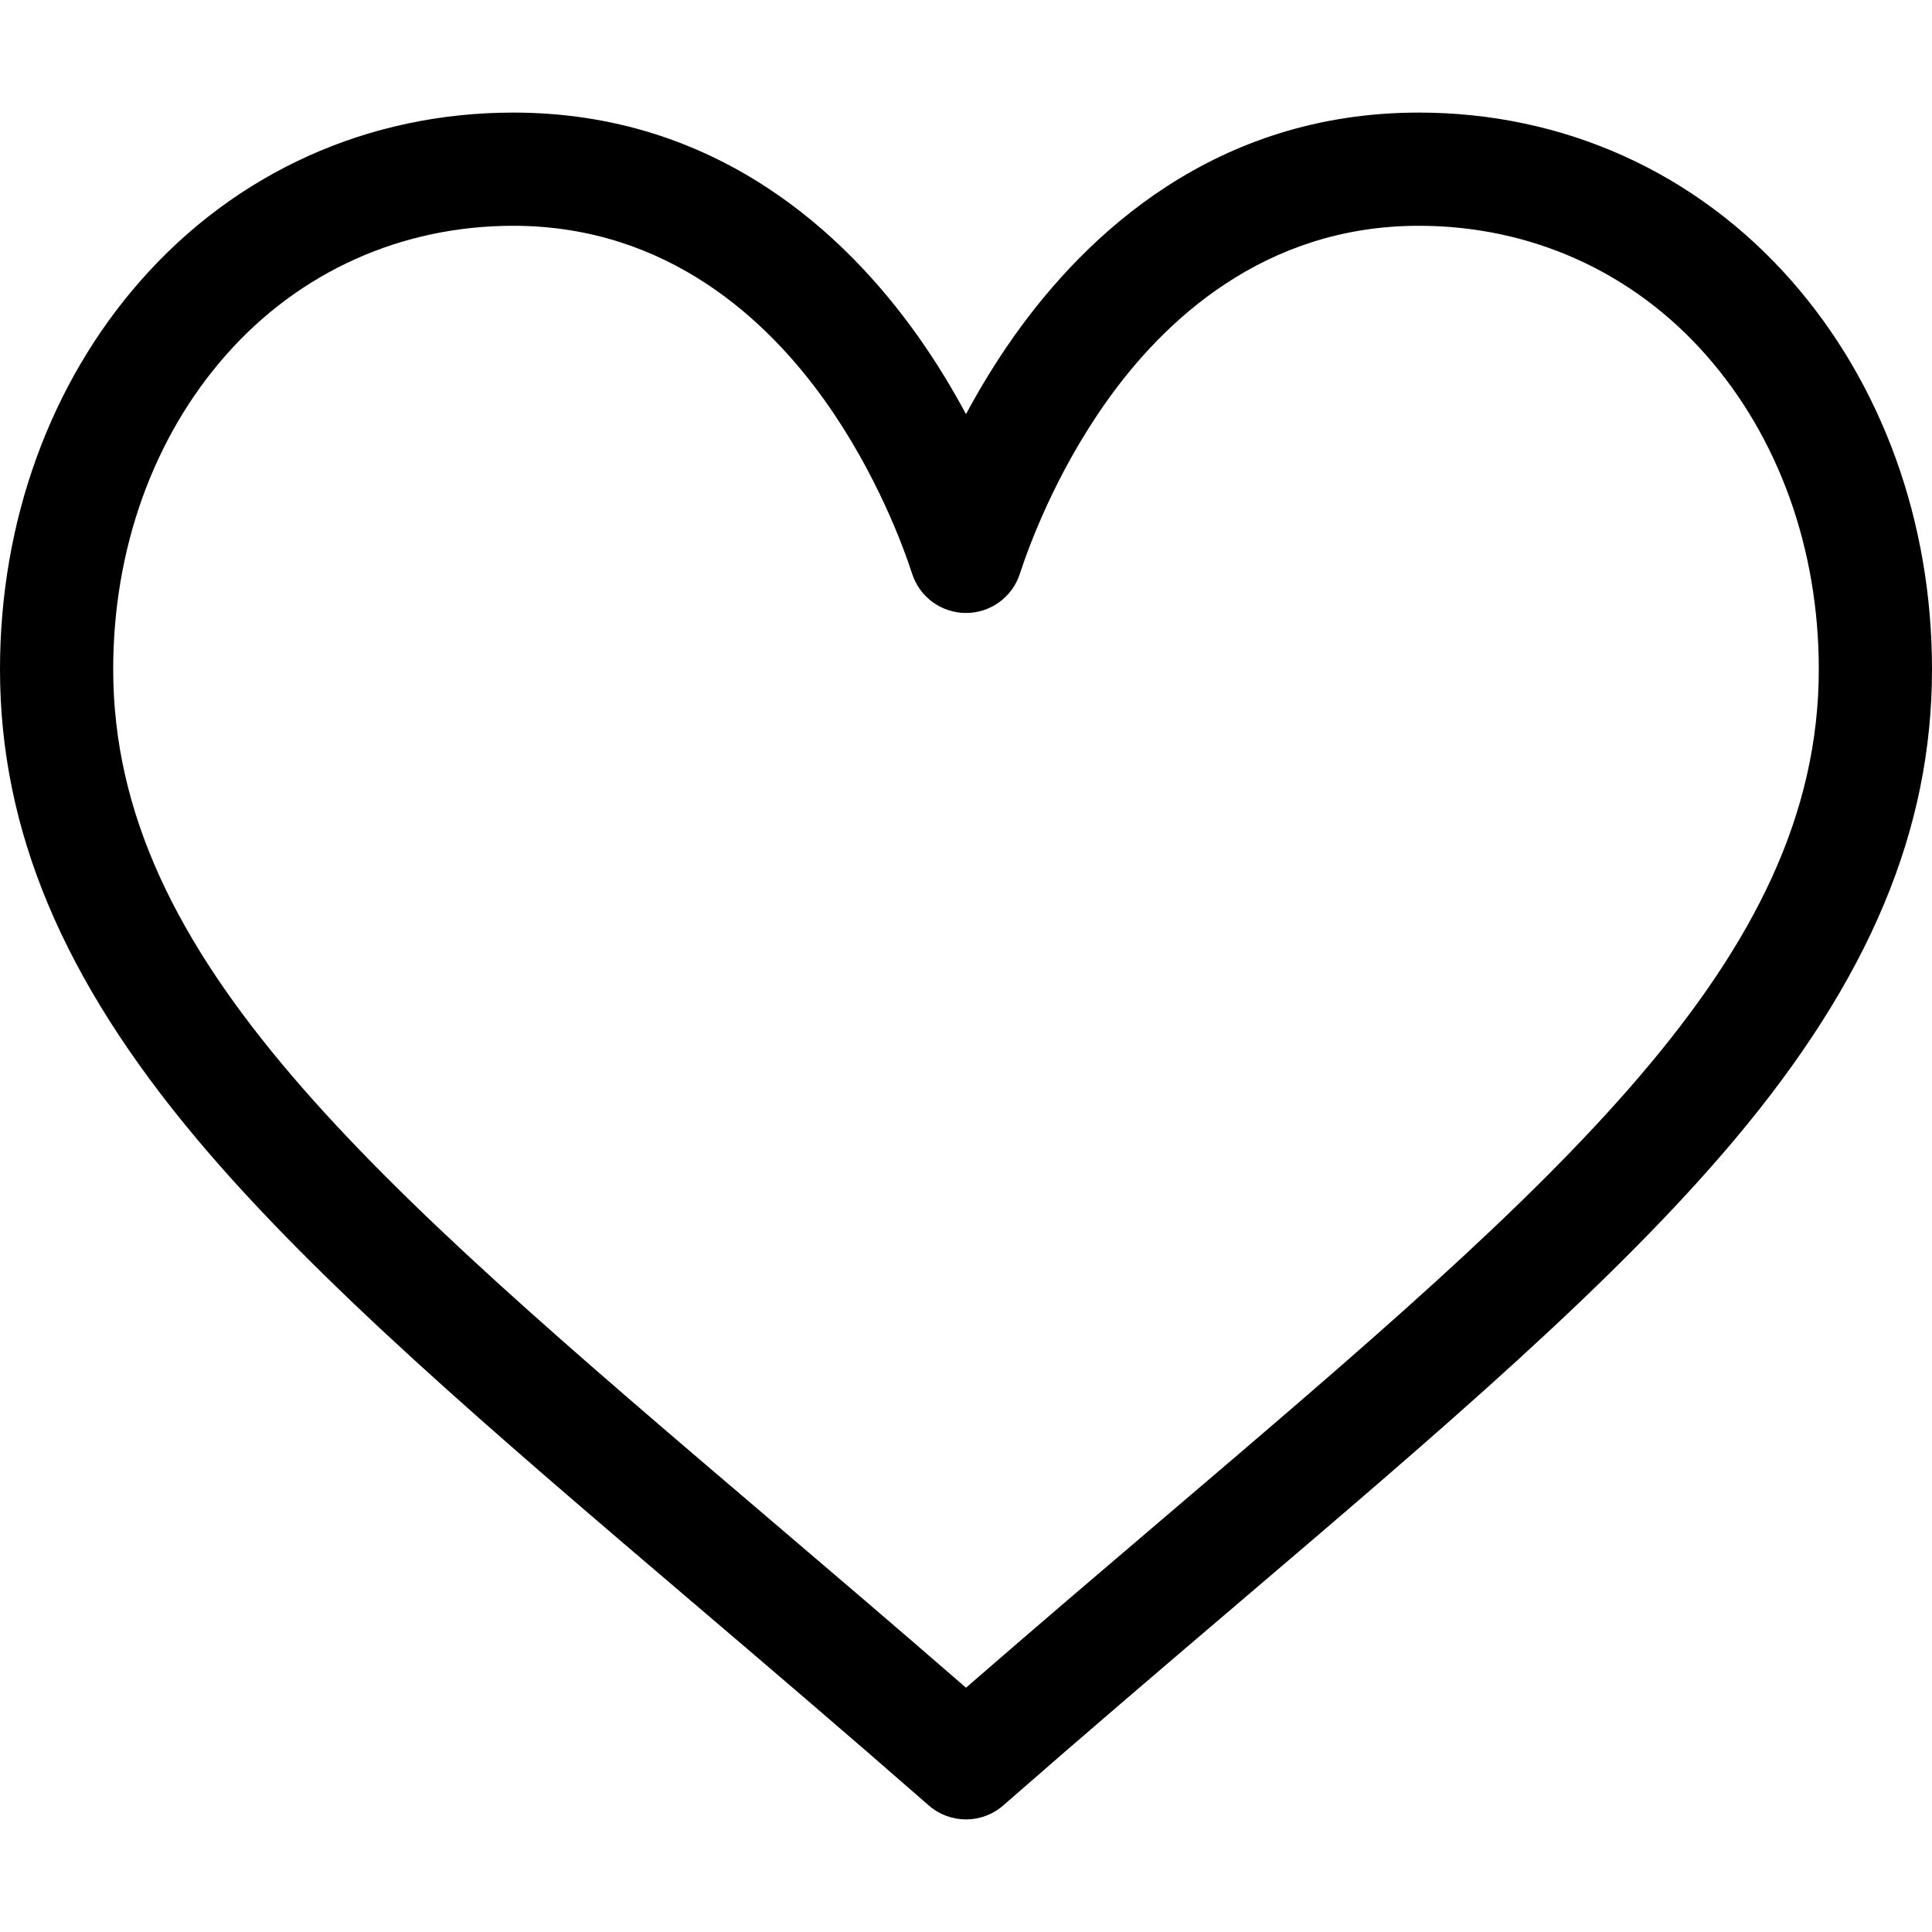
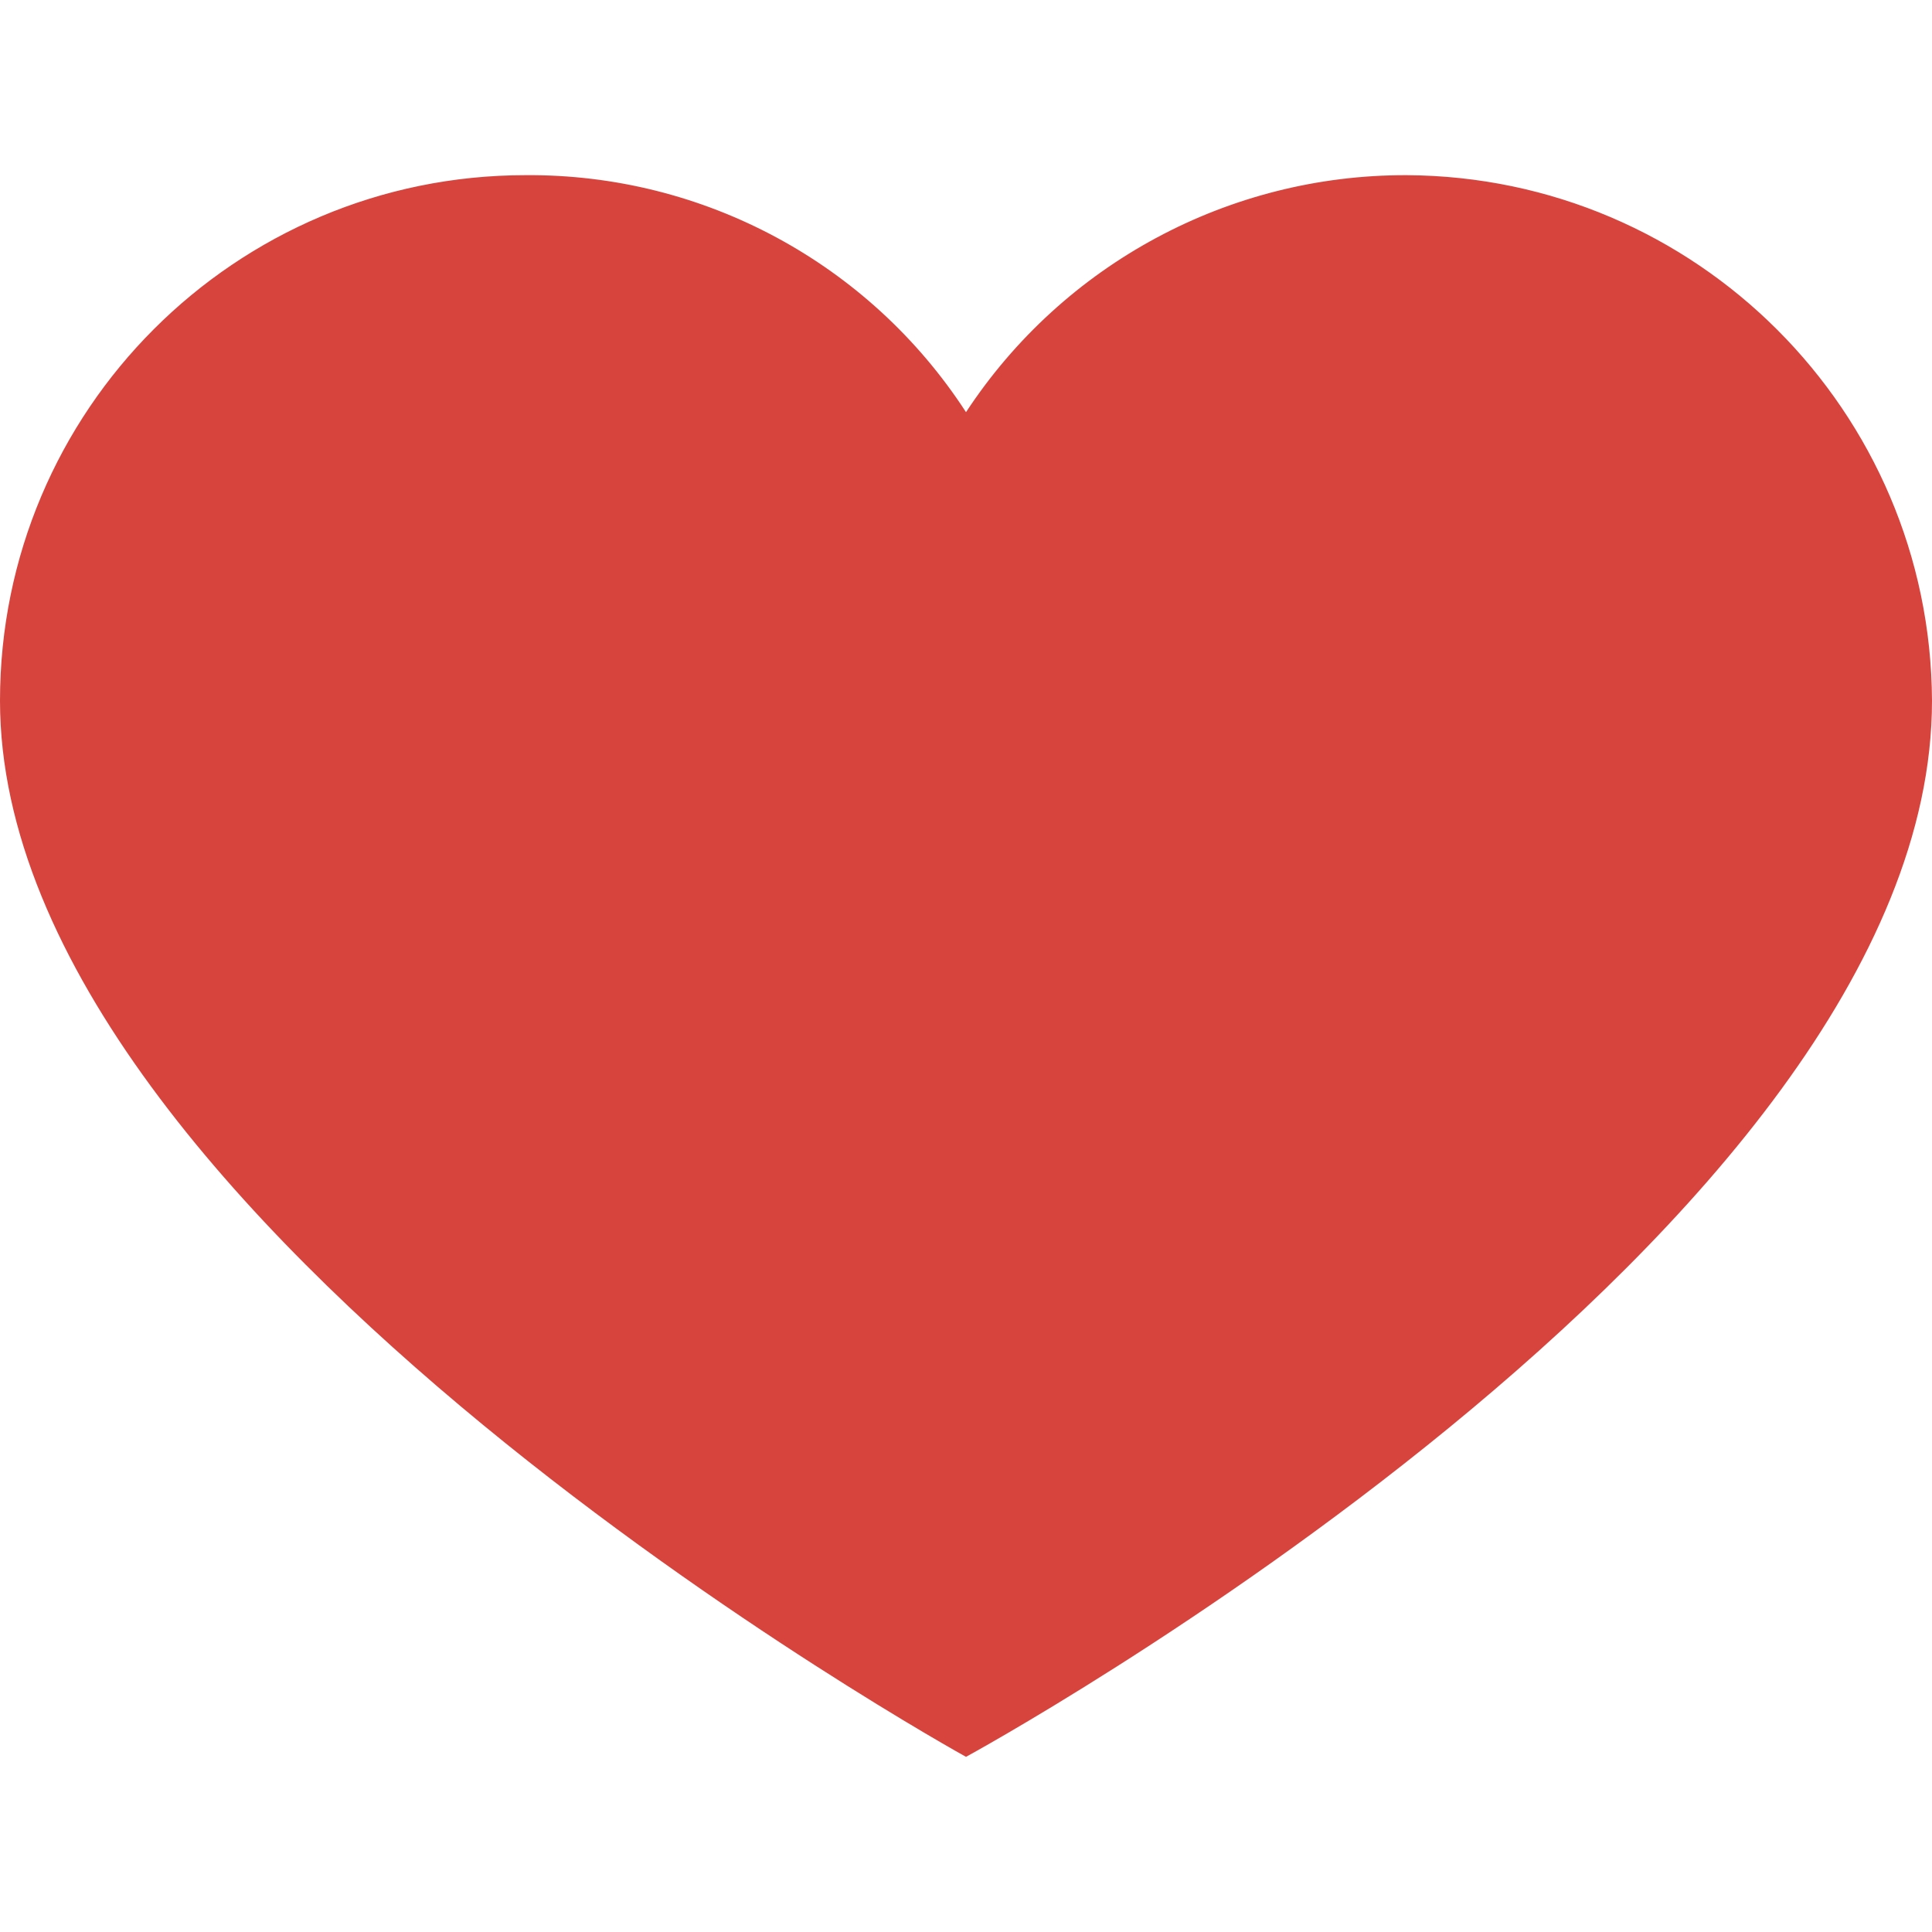
- <svg xmlns="http://www.w3.org/2000/svg" version="1.1" id="Capa_1" x="0px" y="0px" viewBox="0 0 512 512" style="enable-background:new 0 0 512 512;" xml:space="preserve">
+ <svg xmlns="http://www.w3.org/2000/svg" version="1.1" id="Capa_1" x="0px" y="0px" viewBox="0 0 391.837 391.837" style="enable-background:new 0 0 391.837 391.837;" xml:space="preserve">
  <g>
-     <g>
-       <path d="M474.644,74.27C449.391,45.616,414.358,29.836,376,29.836c-53.948,0-88.103,32.22-107.255,59.25    c-4.969,7.014-9.196,14.047-12.745,20.665c-3.549-6.618-7.775-13.651-12.745-20.665c-19.152-27.03-53.307-59.25-107.255-59.25    c-38.358,0-73.391,15.781-98.645,44.435C13.267,101.605,0,138.213,0,177.351c0,42.603,16.633,82.228,52.345,124.7    c31.917,37.96,77.834,77.088,131.005,122.397c19.813,16.884,40.302,34.344,62.115,53.429l0.655,0.574    c2.828,2.476,6.354,3.713,9.88,3.713s7.052-1.238,9.88-3.713l0.655-0.574c21.813-19.085,42.302-36.544,62.118-53.431    c53.168-45.306,99.085-84.434,131.002-122.395C495.367,259.578,512,219.954,512,177.351    C512,138.213,498.733,101.605,474.644,74.27z M309.193,401.614c-17.08,14.554-34.658,29.533-53.193,45.646    c-18.534-16.111-36.113-31.091-53.196-45.648C98.745,312.939,30,254.358,30,177.351c0-31.83,10.605-61.394,29.862-83.245    C79.34,72.007,106.379,59.836,136,59.836c41.129,0,67.716,25.338,82.776,46.594c13.509,19.064,20.558,38.282,22.962,45.659    c2.011,6.175,7.768,10.354,14.262,10.354c6.494,0,12.251-4.179,14.262-10.354c2.404-7.377,9.453-26.595,22.962-45.66    c15.06-21.255,41.647-46.593,82.776-46.593c29.621,0,56.66,12.171,76.137,34.27C471.395,115.957,482,145.521,482,177.351    C482,254.358,413.255,312.939,309.193,401.614z" />
-     </g>
+     <path style="fill:#D7443E;" d="M285.257,35.528c58.743,0.286,106.294,47.836,106.58,106.58   c0,107.624-195.918,214.204-195.918,214.204S0,248.165,0,142.108c0-58.862,47.717-106.58,106.58-106.58l0,0   c36.032-0.281,69.718,17.842,89.339,48.065C215.674,53.517,249.273,35.441,285.257,35.528z" />
  </g>
  <g>
</g>
  <g>
</g>
  <g>
</g>
  <g>
</g>
  <g>
</g>
  <g>
</g>
  <g>
</g>
  <g>
</g>
  <g>
</g>
  <g>
</g>
  <g>
</g>
  <g>
</g>
  <g>
</g>
  <g>
</g>
  <g>
</g>
</svg>
